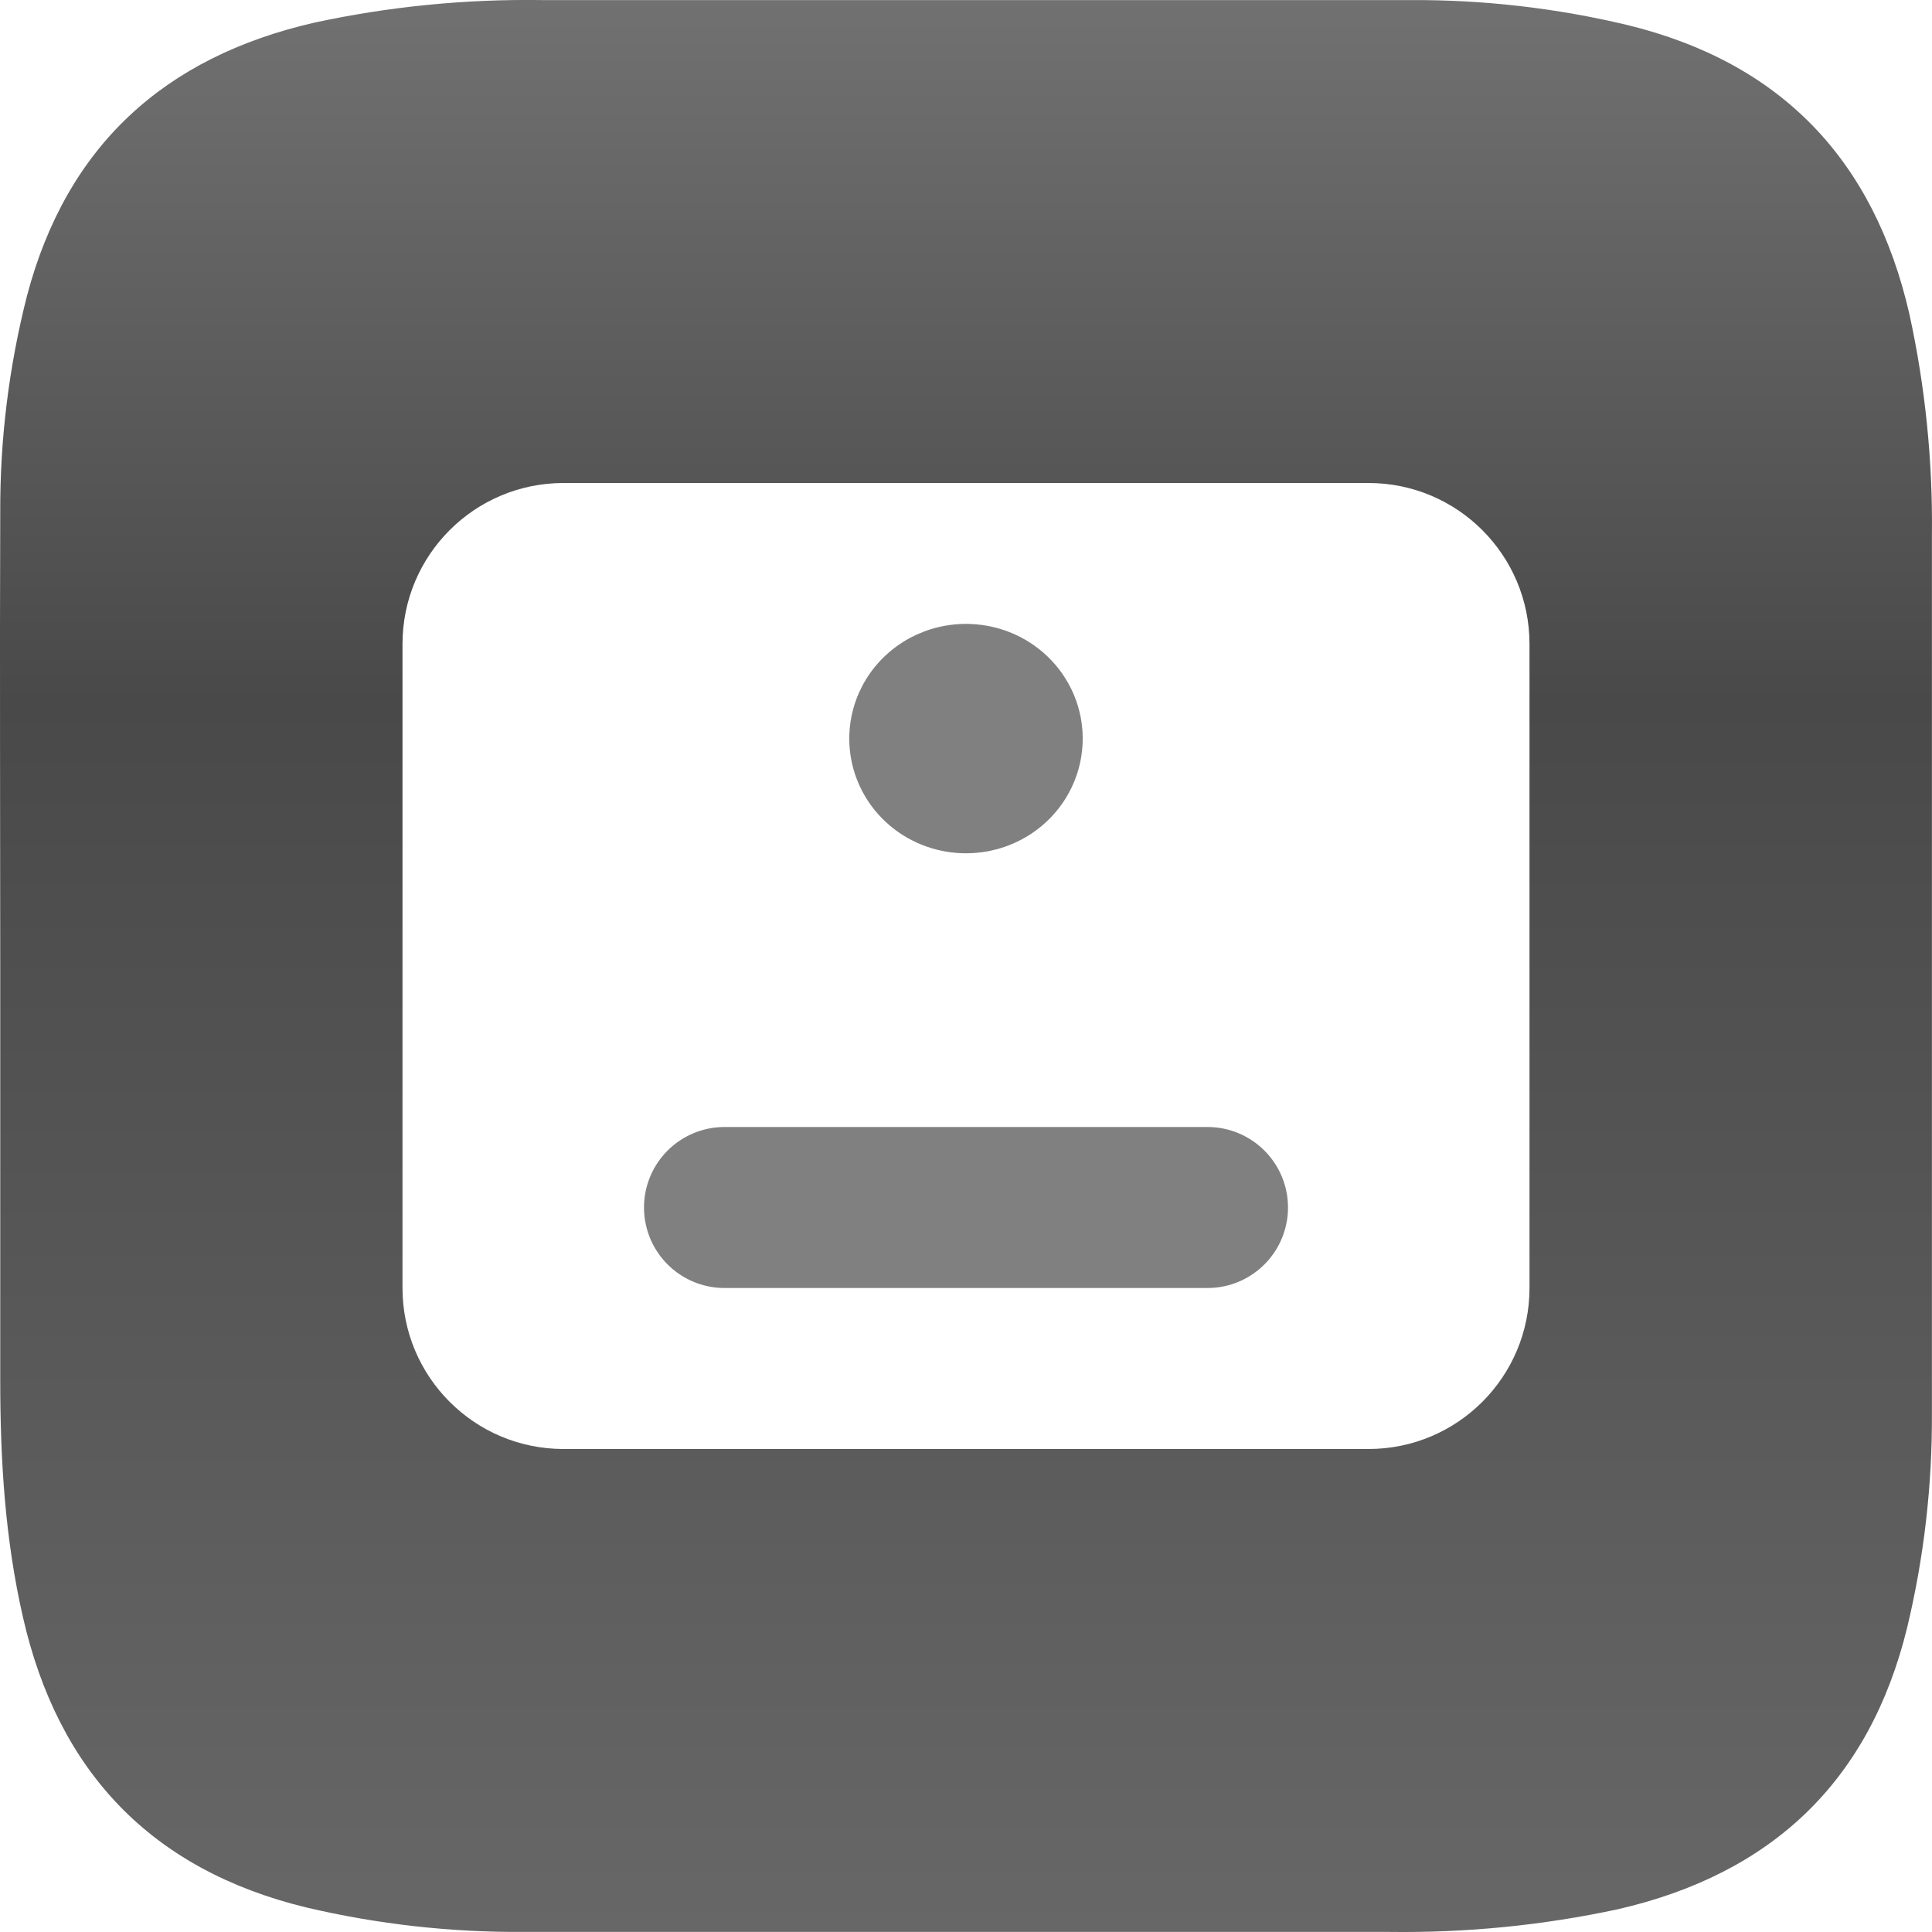
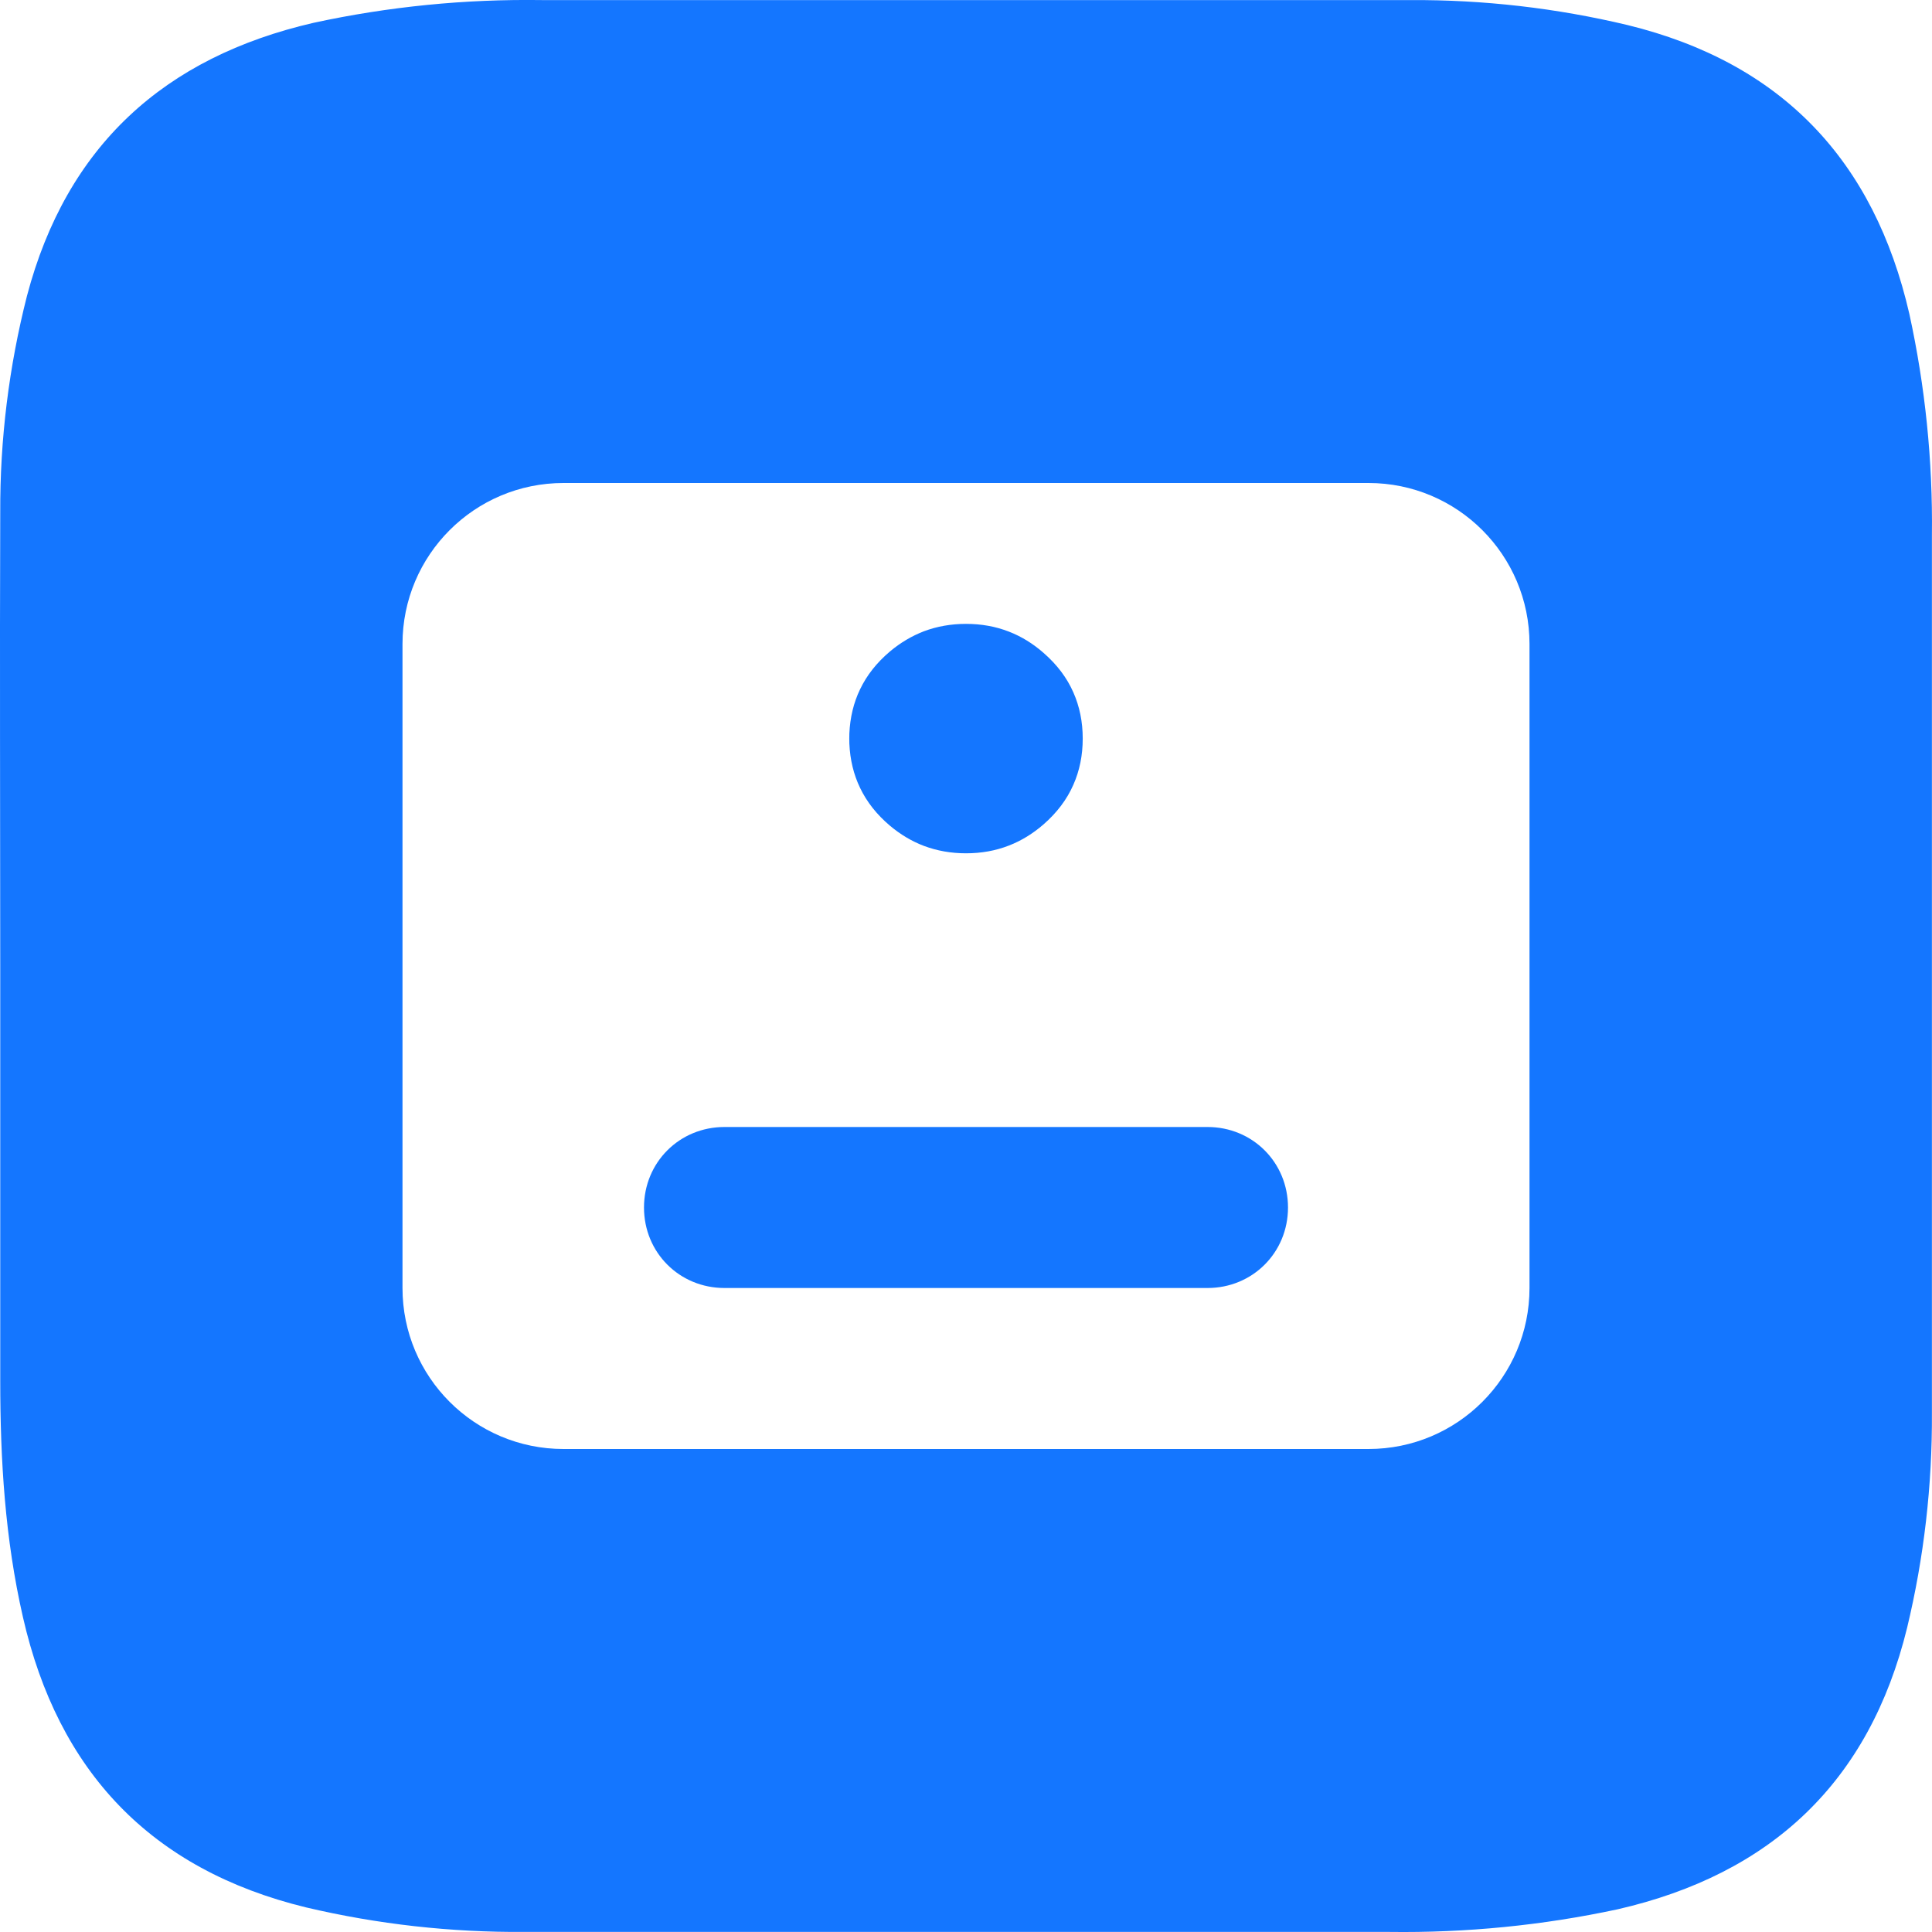
<svg xmlns="http://www.w3.org/2000/svg" viewBox="0 0 24 24" width="24" height="24" fill="none" customFrame="#000000">
  <defs>
-     <linearGradient id="paint_linear_26" x1="12" x2="12" y1="0" y2="24" gradientUnits="userSpaceOnUse">
-       <stop stop-color="rgb(113,113,113)" offset="0" stop-opacity="1" />
-       <stop stop-color="rgb(73,73,73)" offset="0.363" stop-opacity="1" />
-       <stop stop-color="rgb(104,103,103)" offset="1" stop-opacity="1" />
-     </linearGradient>
-     <clipPath id="clipPath_8">
+     <clipPath id="clipPath_1">
      <rect width="16" height="14" x="4" y="5" fill="rgb(255,255,255)" />
    </clipPath>
  </defs>
-   <rect id="iconpro_digitalassistant" width="24" height="24" x="0" y="0" />
-   <path id="路径" d="M0.003 11.99C0.003 10.116 -0.004 8.241 0.003 6.366C-0.001 5.459 0.111 4.555 0.335 3.676C0.826 1.815 2.038 0.711 3.897 0.283C4.829 0.081 5.781 -0.013 6.734 0.001C10.329 0.001 13.925 0.001 17.52 0.001C18.428 -0.004 19.334 0.1 20.217 0.311C22.132 0.779 23.281 1.992 23.719 3.901C23.916 4.803 24.01 5.724 23.999 6.647C23.999 10.281 23.999 13.915 23.999 17.55C24.004 18.449 23.901 19.346 23.691 20.22C23.222 22.136 22.004 23.28 20.095 23.718C19.163 23.918 18.211 24.012 17.258 23.999C13.678 23.999 10.098 23.999 6.518 23.999C5.603 24.006 4.691 23.904 3.8 23.694C1.877 23.225 0.722 22.007 0.285 20.089C0.062 19.114 0.003 18.137 0.003 17.15C0.003 15.431 0.003 13.711 0.003 11.99Z" fill="url(#paint_linear_26)" fill-rule="evenodd" />
-   <g id="ic_public_tablet" clip-path="url(#clipPath_8)" customFrame="url(#clipPath_8)">
+   <rect id="floor4_05" width="24" height="24" x="0" y="0" />
+   <path id="路径" d="M0.003 11.99C0.003 10.116 -0.004 8.241 0.003 6.366C-0.001 5.459 0.111 4.555 0.335 3.676C0.826 1.815 2.038 0.711 3.897 0.283C4.829 0.081 5.781 -0.013 6.734 0.001C10.329 0.001 13.925 0.001 17.52 0.001C18.428 -0.004 19.334 0.1 20.217 0.311C22.132 0.779 23.281 1.992 23.719 3.901C23.916 4.803 24.01 5.724 23.999 6.647C23.999 10.281 23.999 13.915 23.999 17.55C24.004 18.449 23.901 19.346 23.691 20.22C23.222 22.136 22.004 23.28 20.095 23.718C19.163 23.918 18.211 24.012 17.258 23.999C13.678 23.999 10.098 23.999 6.518 23.999C5.603 24.006 4.691 23.904 3.8 23.694C1.877 23.225 0.722 22.007 0.285 20.089C0.062 19.114 0.003 18.137 0.003 17.15C0.003 15.431 0.003 13.711 0.003 11.99Z" fill="rgb(20,118,255)" fill-rule="evenodd" />
+   <g id="ic_public_tablet" clip-path="url(#clipPath_1)" customFrame="url(#clipPath_1)">
    <rect id="ic_public_tablet" width="16" height="14" x="4" y="5" />
-     <rect id="矩形 18474" width="14" height="12" x="5" y="6" rx="2" fill="rgb(255,255,255)" />
-     <path id="path5" d="M11.8 9.168C11.804 9.075 11.892 9 12 9C12.111 9 12.2 9.078 12.2 9.175C12.2 9.272 12.111 9.35 12 9.35C11.892 9.35 11.804 9.276 11.8 9.182" fill-rule="evenodd" stroke="rgb(128,128,128)" stroke-linecap="round" stroke-width="2.5" />
-     <line id="path6" x1="9" x2="15" y1="15" y2="15" stroke="rgb(128,128,128)" stroke-linecap="round" stroke-width="2" />
+     <path id="减去顶层" d="M5 8L5 16C5 17.105 5.895 18 7 18L17 18C18.105 18 19 17.105 19 16L19 8C19 6.895 18.105 6 17 6L7 6C5.895 6 5 6.895 5 8ZM10.684 8.563C10.604 8.729 10.56 8.912 10.551 9.112C10.55 9.133 10.55 9.154 10.55 9.175C10.55 9.196 10.55 9.217 10.551 9.238C10.56 9.438 10.604 9.621 10.684 9.787L10.684 9.787C10.768 9.963 10.892 10.119 11.055 10.257C11.186 10.367 11.327 10.451 11.477 10.508C11.64 10.569 11.814 10.6 12 10.6C12.191 10.6 12.369 10.568 12.535 10.503L12.535 10.503C12.689 10.443 12.832 10.355 12.964 10.24C13.13 10.095 13.254 9.931 13.334 9.748C13.411 9.574 13.45 9.383 13.45 9.175C13.45 8.967 13.411 8.776 13.334 8.602L13.334 8.602C13.254 8.419 13.13 8.256 12.964 8.111C12.832 7.995 12.689 7.907 12.535 7.847C12.369 7.782 12.191 7.75 12 7.75C11.814 7.75 11.64 7.781 11.477 7.842L11.477 7.842C11.327 7.9 11.186 7.983 11.055 8.093C10.892 8.231 10.768 8.387 10.684 8.563ZM9 16L15 16C15.56 16 16 15.56 16 15C16 14.44 15.56 14 15 14L9 14C8.44 14 8 14.44 8 15C8 15.56 8.44 16 9 16Z" fill="rgb(255,255,255)" fill-rule="evenodd" />
  </g>
</svg>
